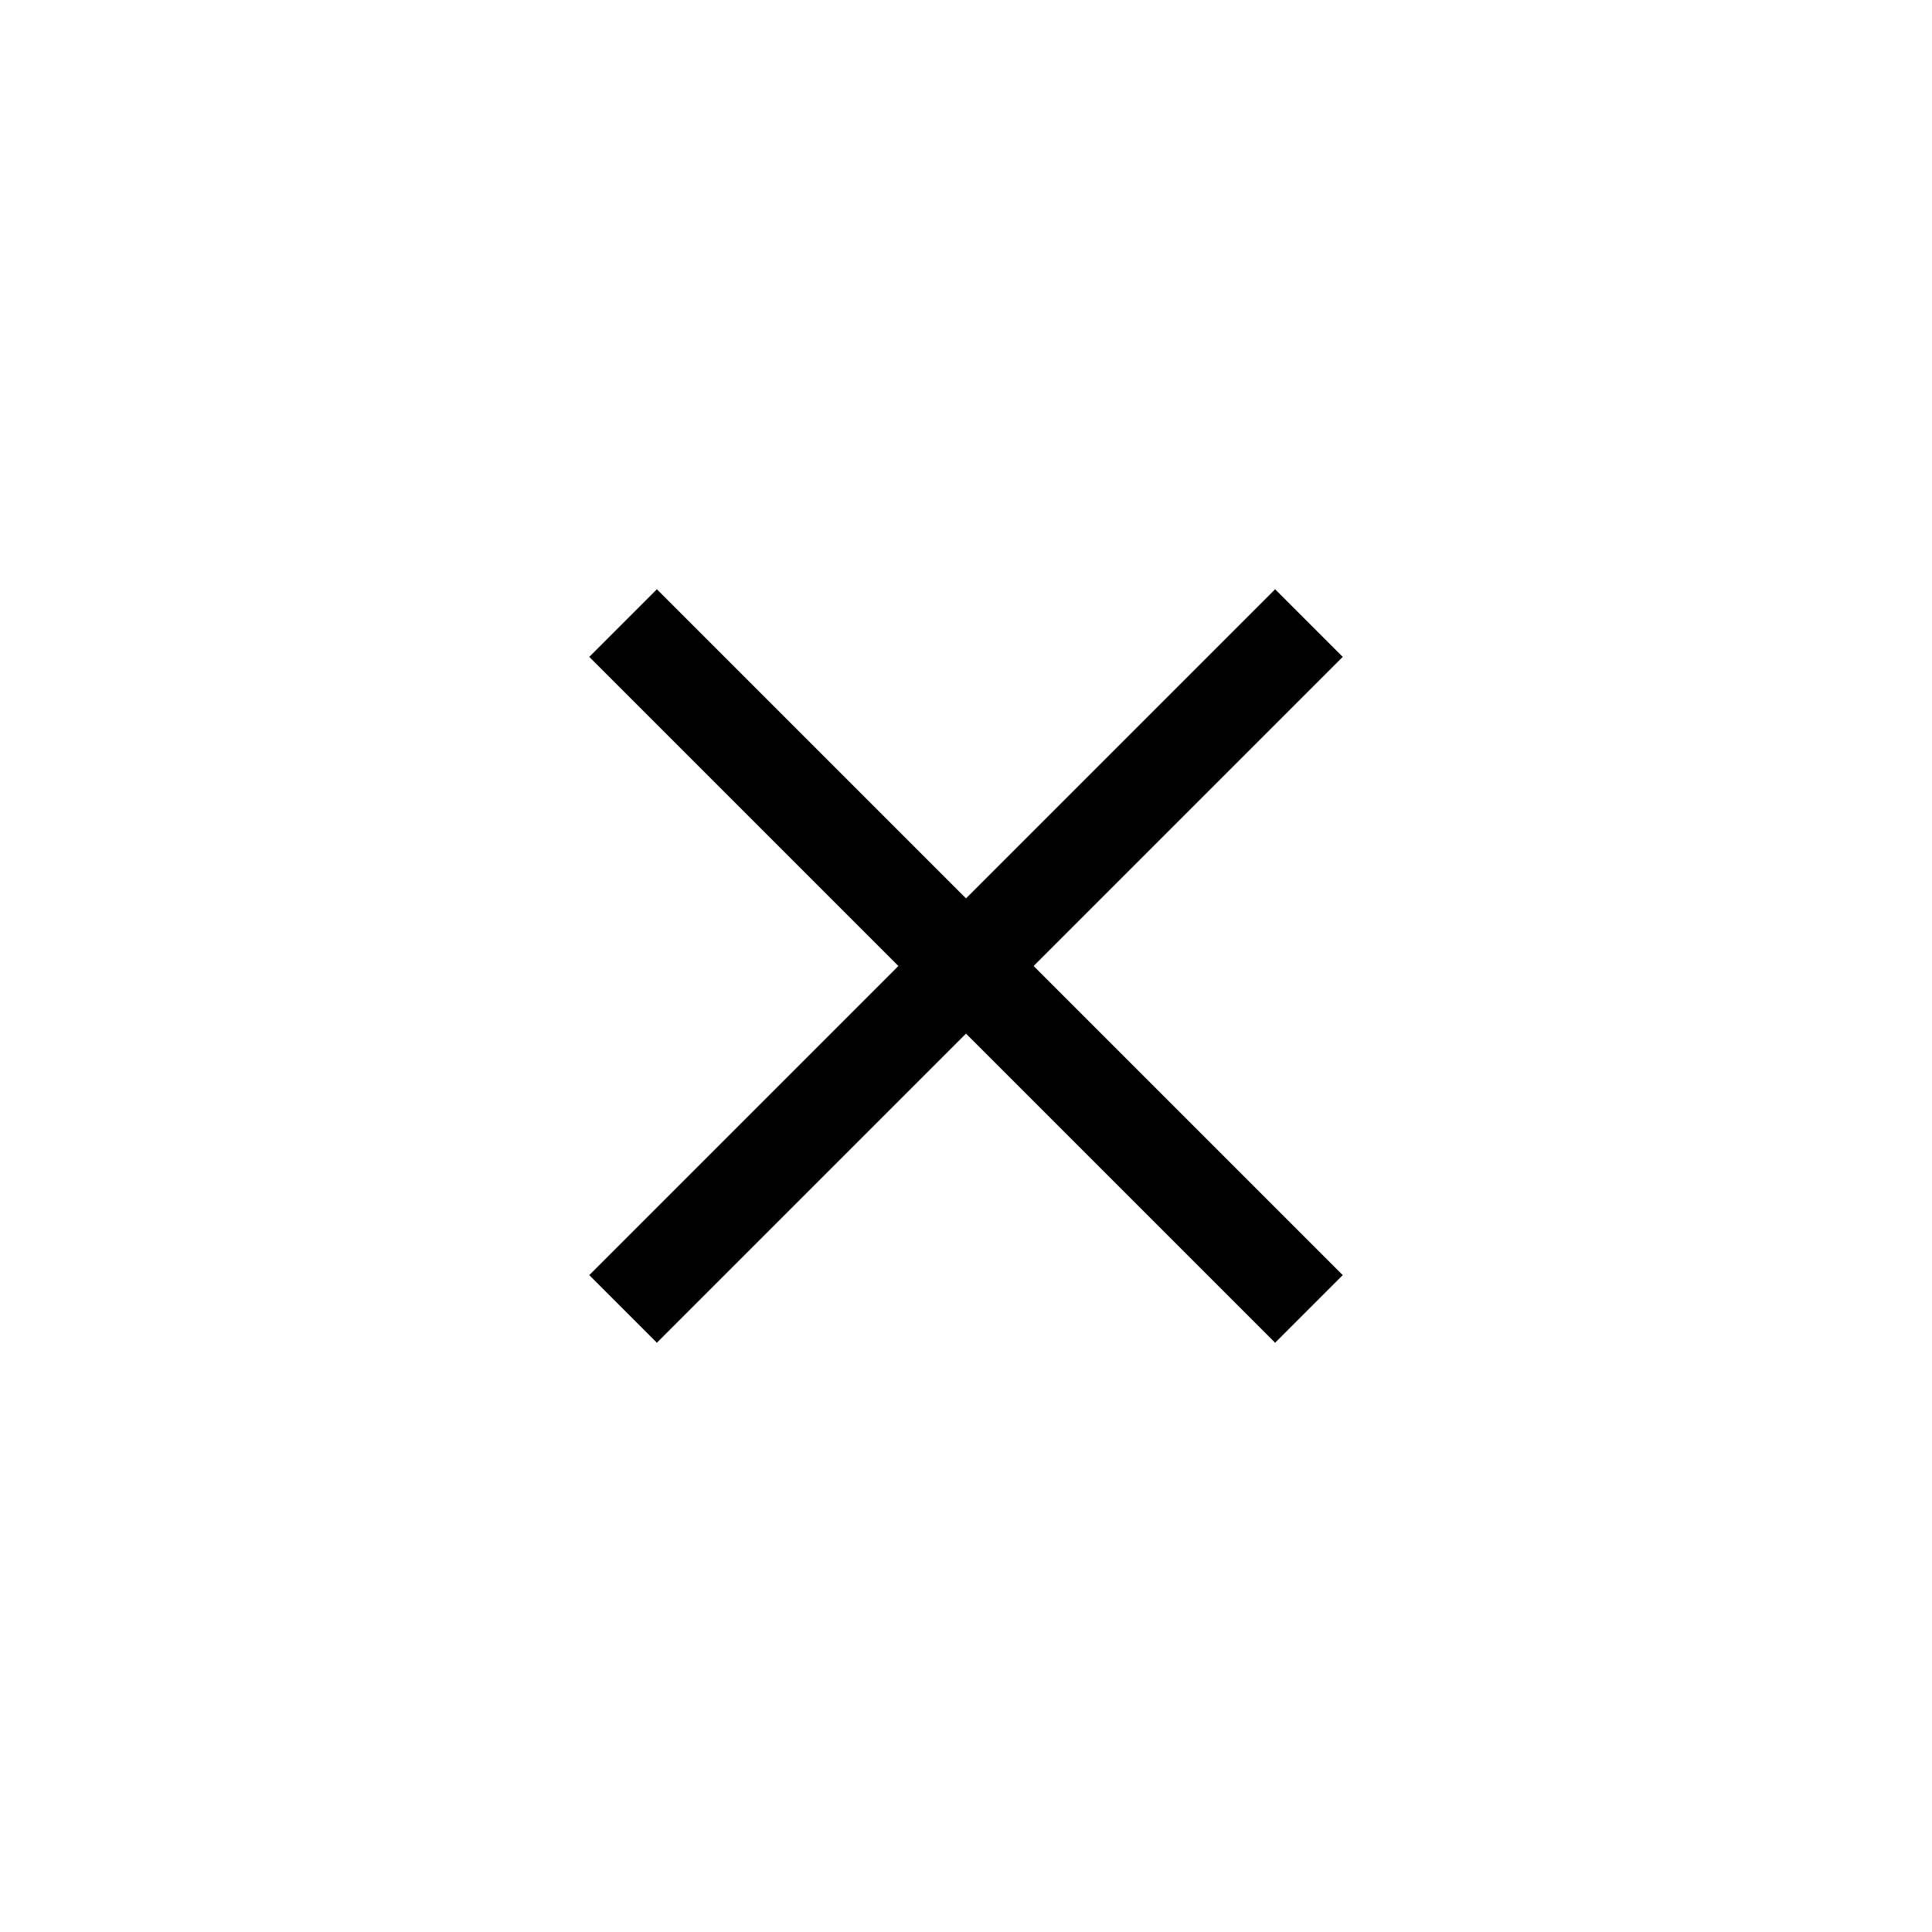
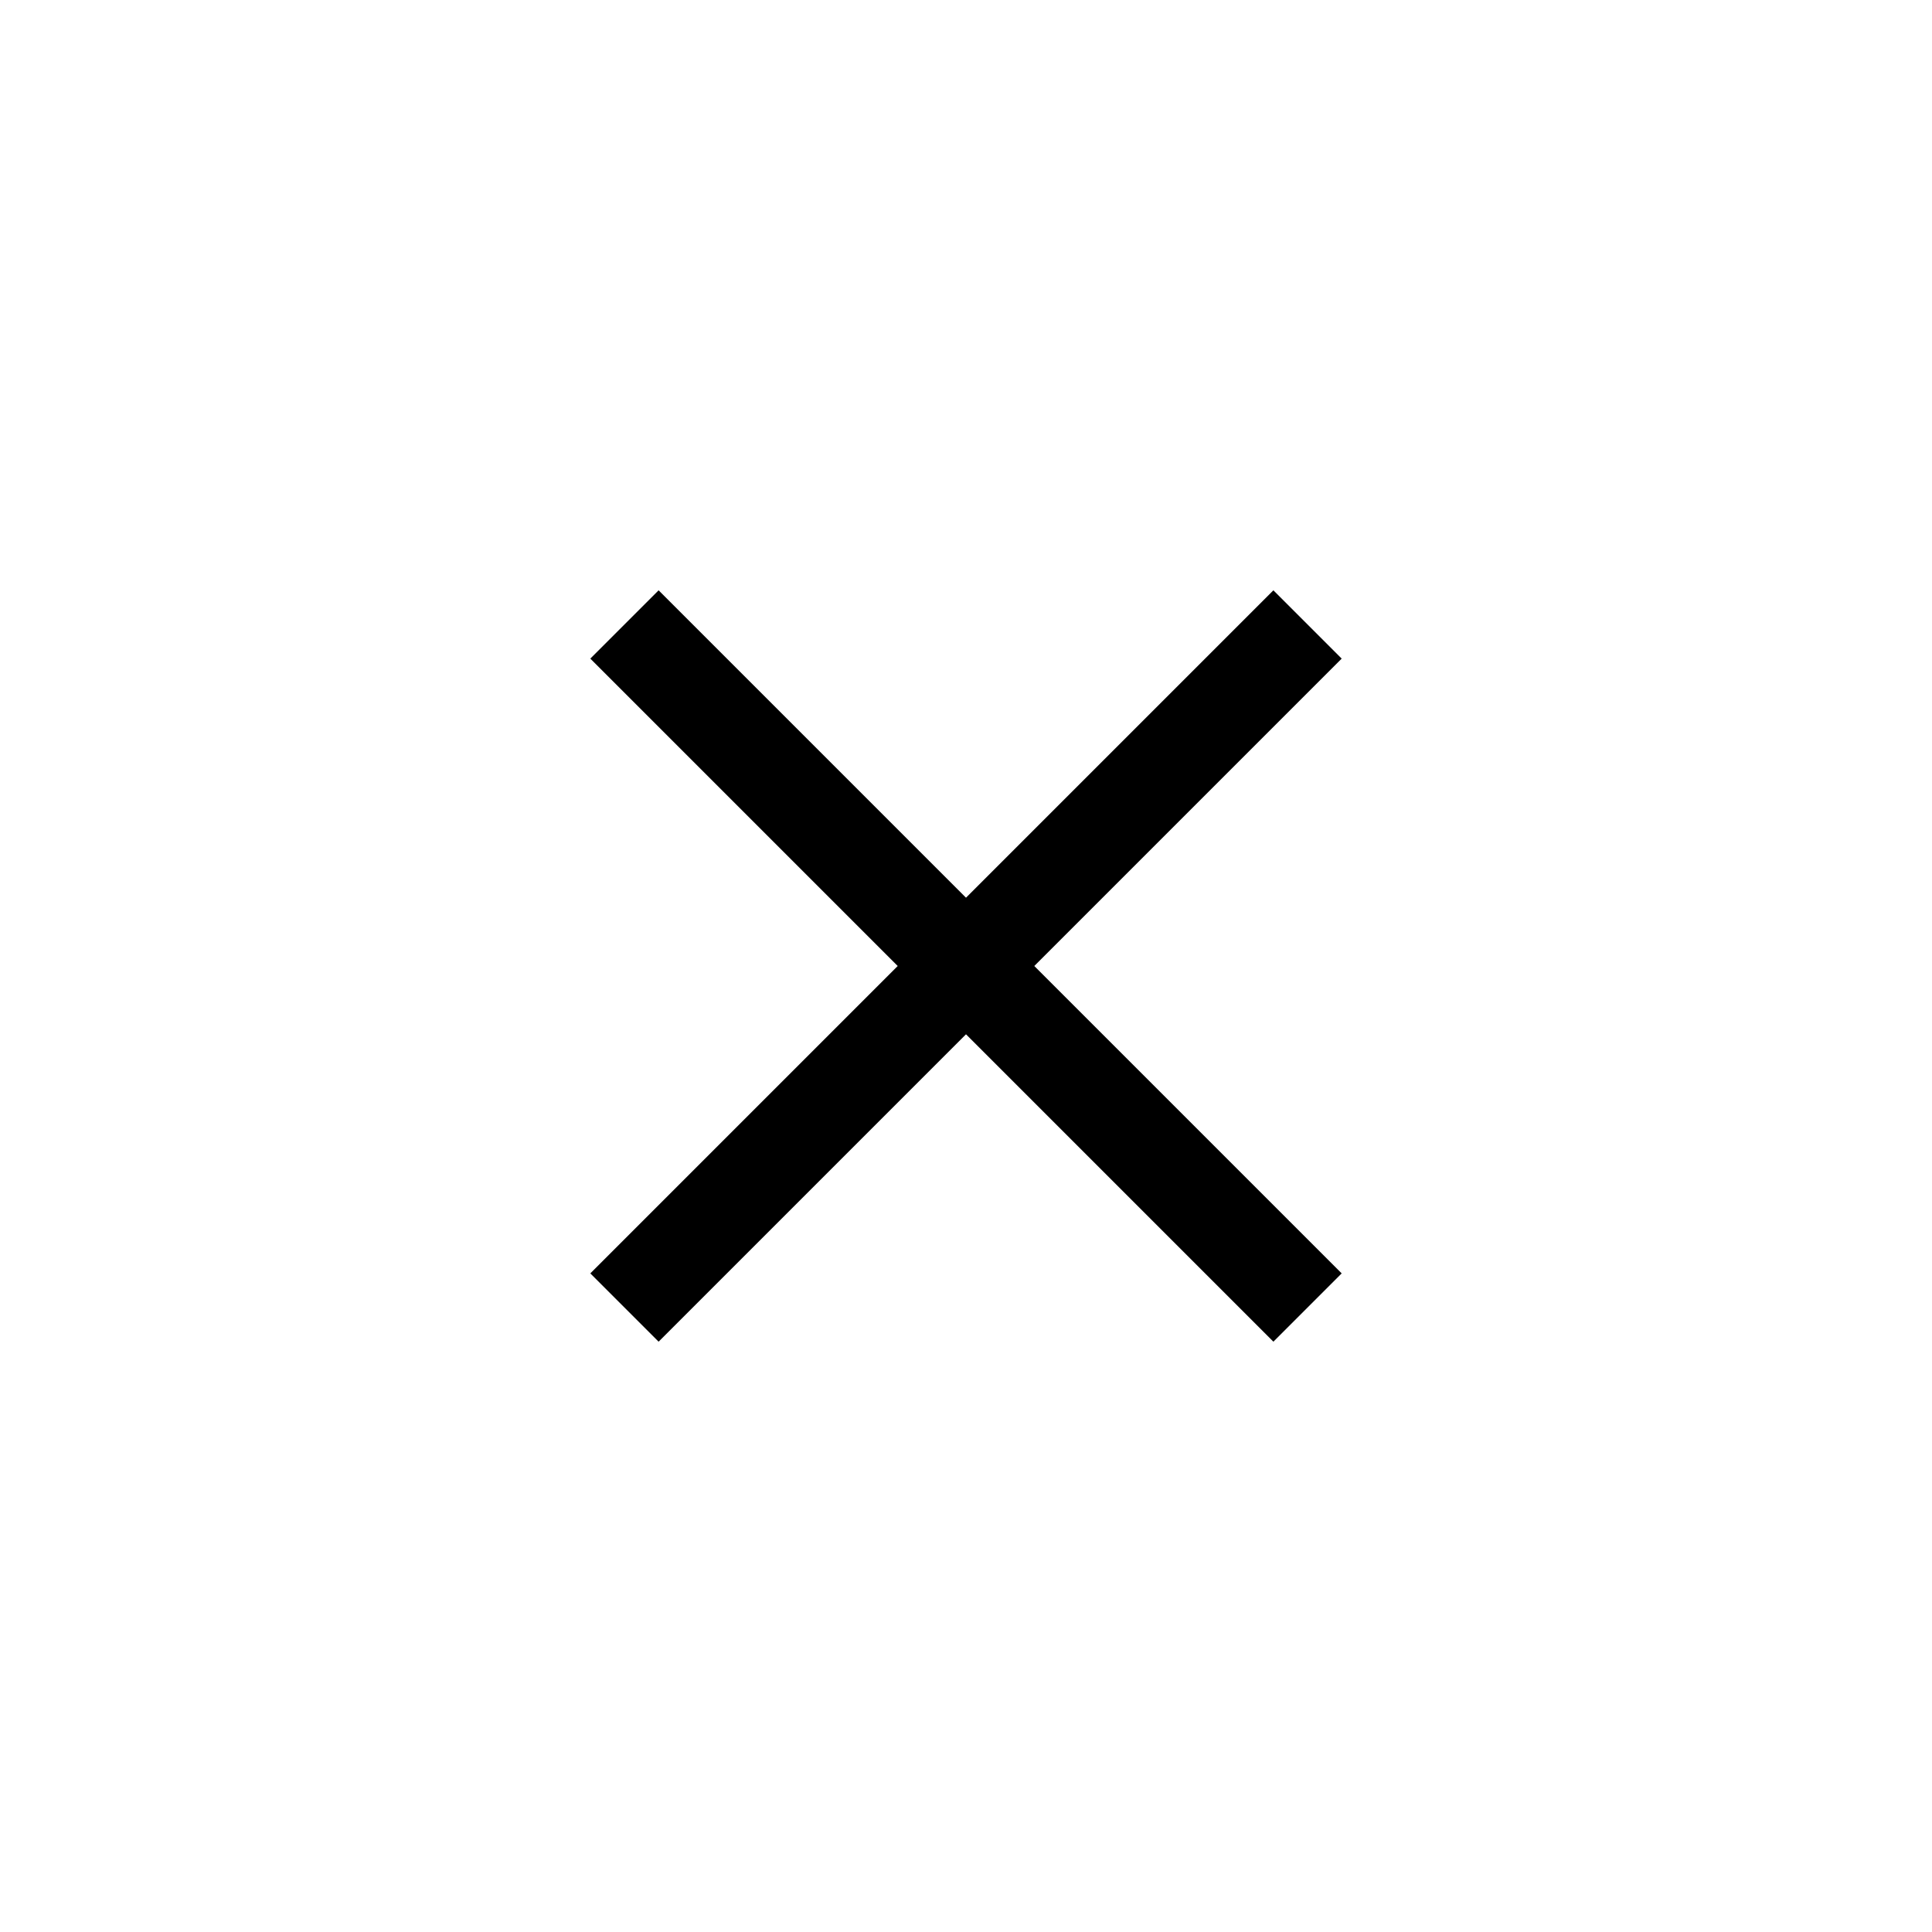
- <svg xmlns="http://www.w3.org/2000/svg" version="1.1" id="Layer_1" x="0px" y="0px" viewBox="0 0 40 40" style="enable-background:new 0 0 40 40;" xml:space="preserve">
-   <style type="text/css">
- 	.st0{fill-rule:evenodd;clip-rule:evenodd;}
- </style>
-   <polygon class="st0" points="20,18.6 26.4,12.2 27.8,13.6 21.4,20 27.8,26.4 26.4,27.8 20,21.4 13.6,27.8 12.2,26.4 18.6,20   12.2,13.6 13.6,12.2 " />
+ <svg xmlns="http://www.w3.org/2000/svg" viewBox="0 0 40 40">
+   <path d="M20 18.586l6.364-6.364 1.414 1.414L21.414 20l6.364 6.364-1.414 1.414L20 21.414l-6.364 6.364-1.414-1.414L18.586 20l-6.364-6.364 1.414-1.414L20 18.586z" />
</svg>
